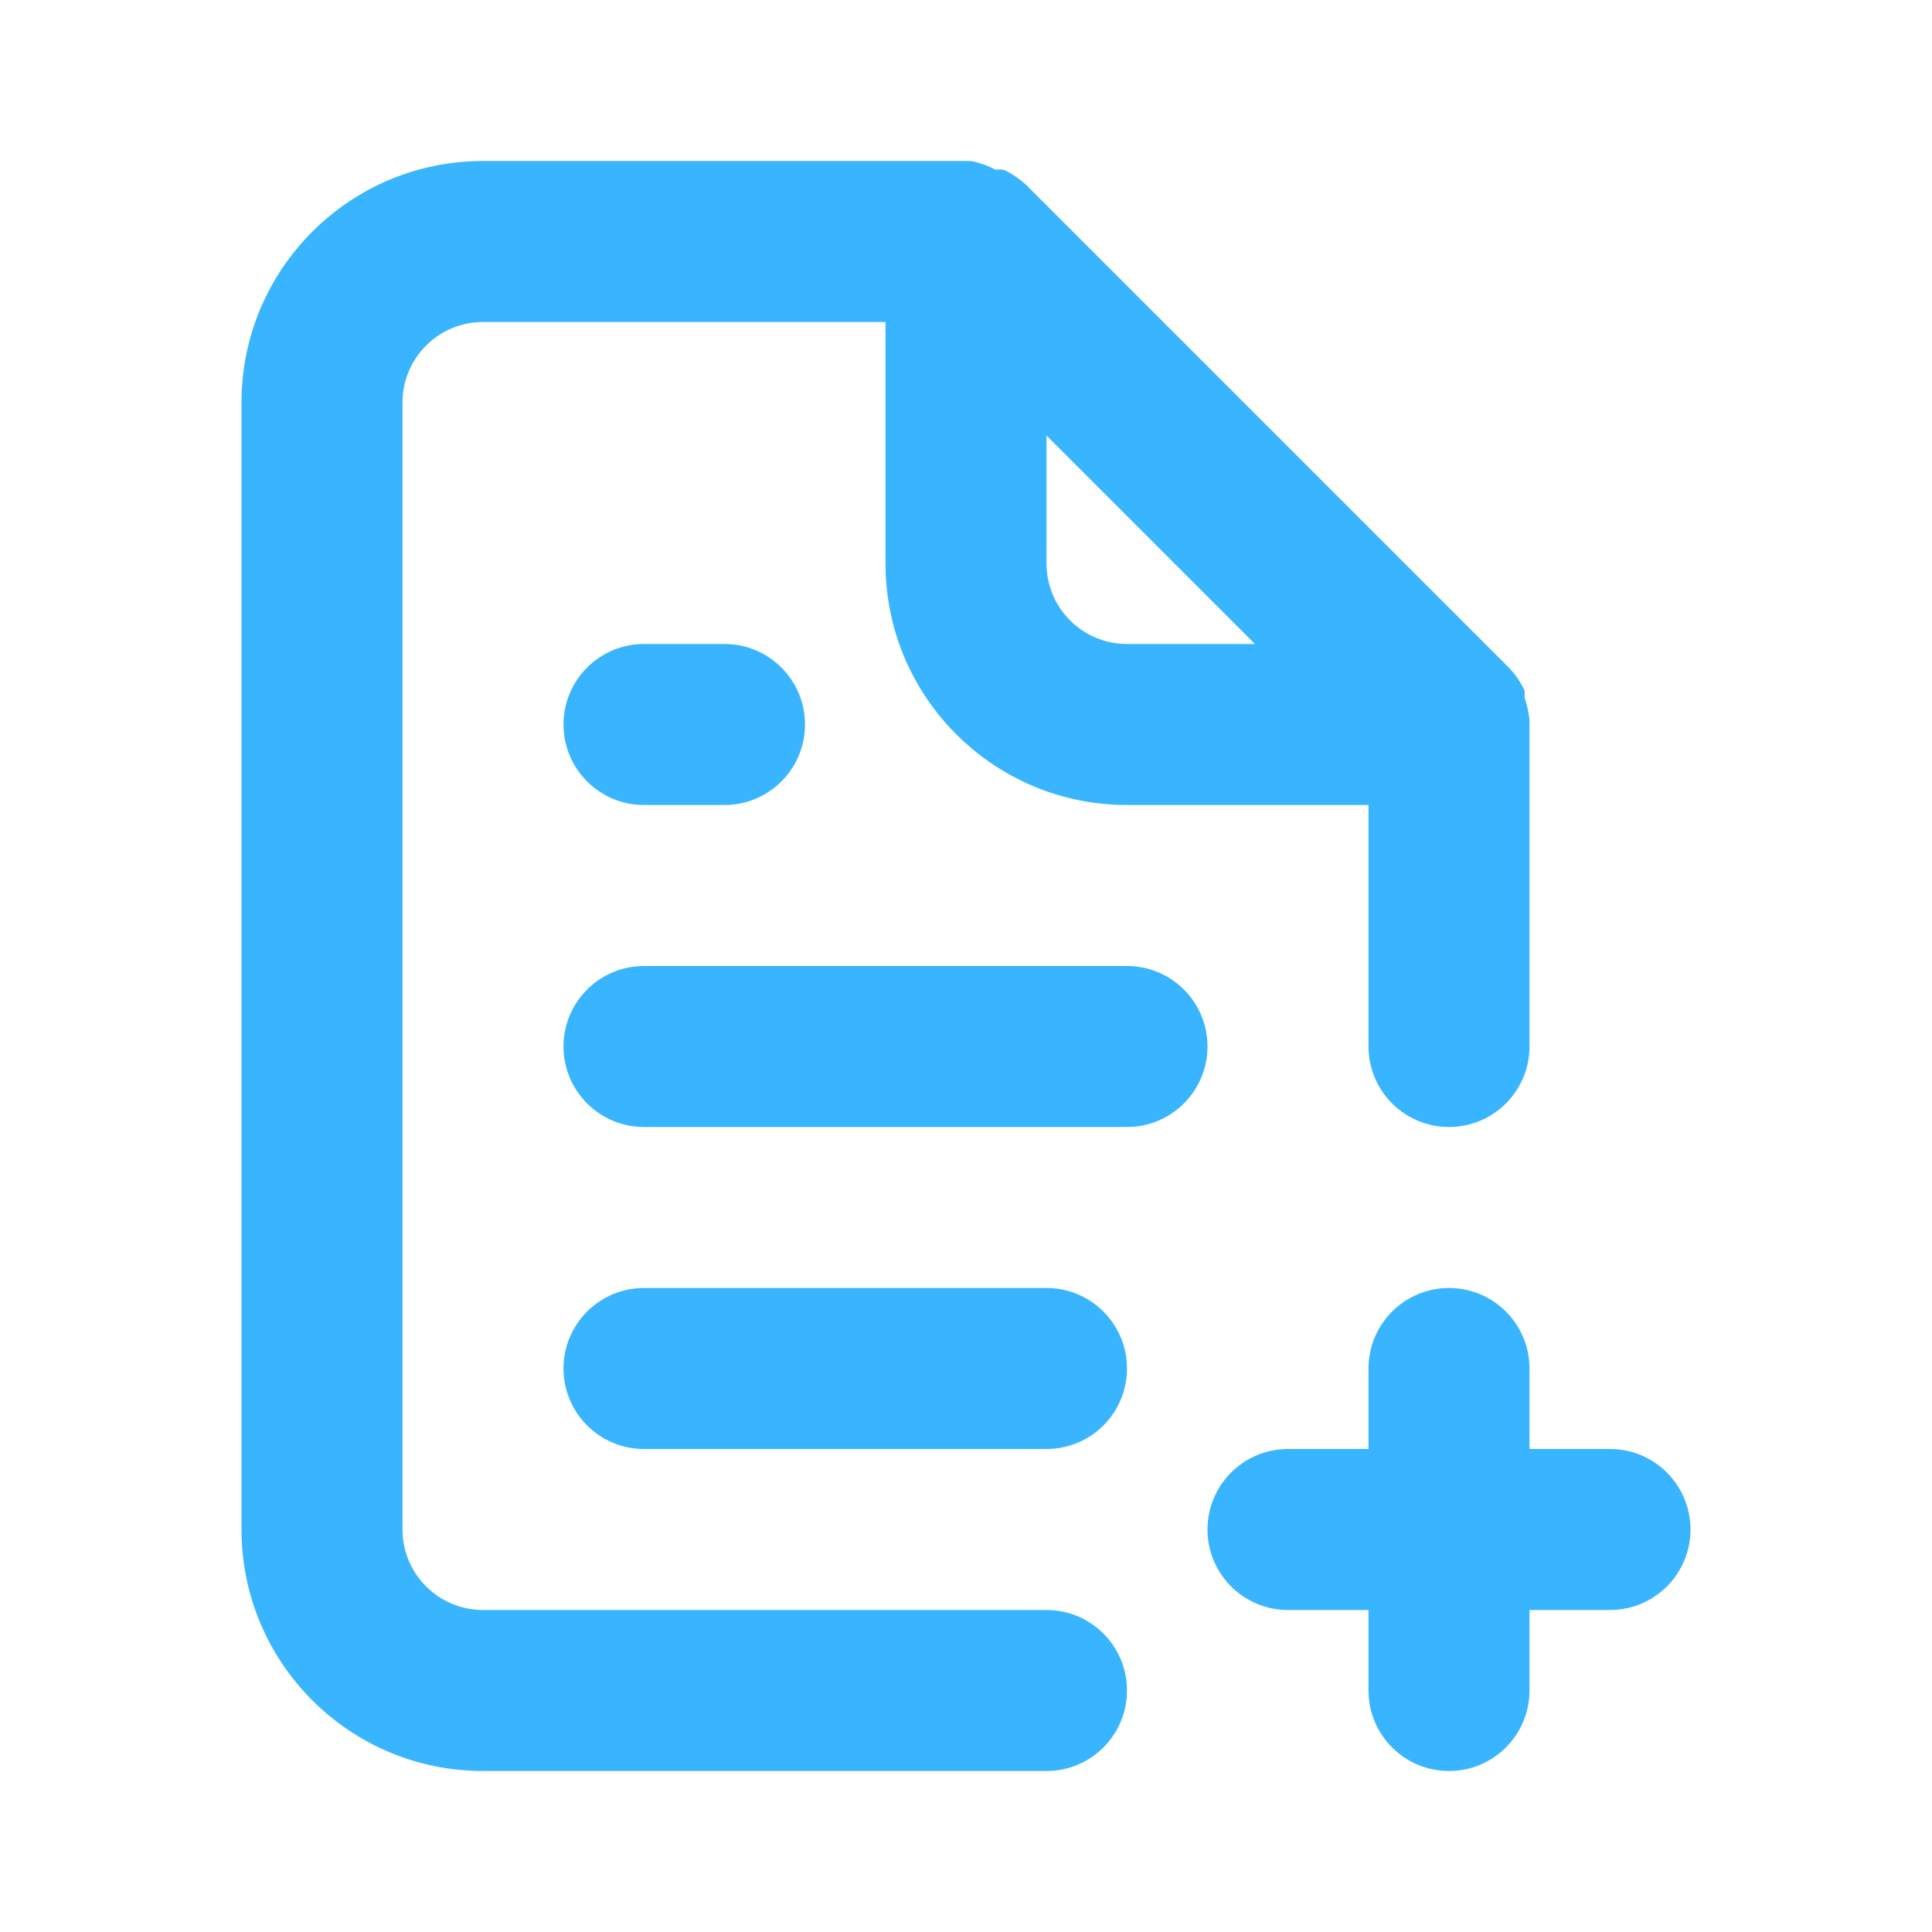
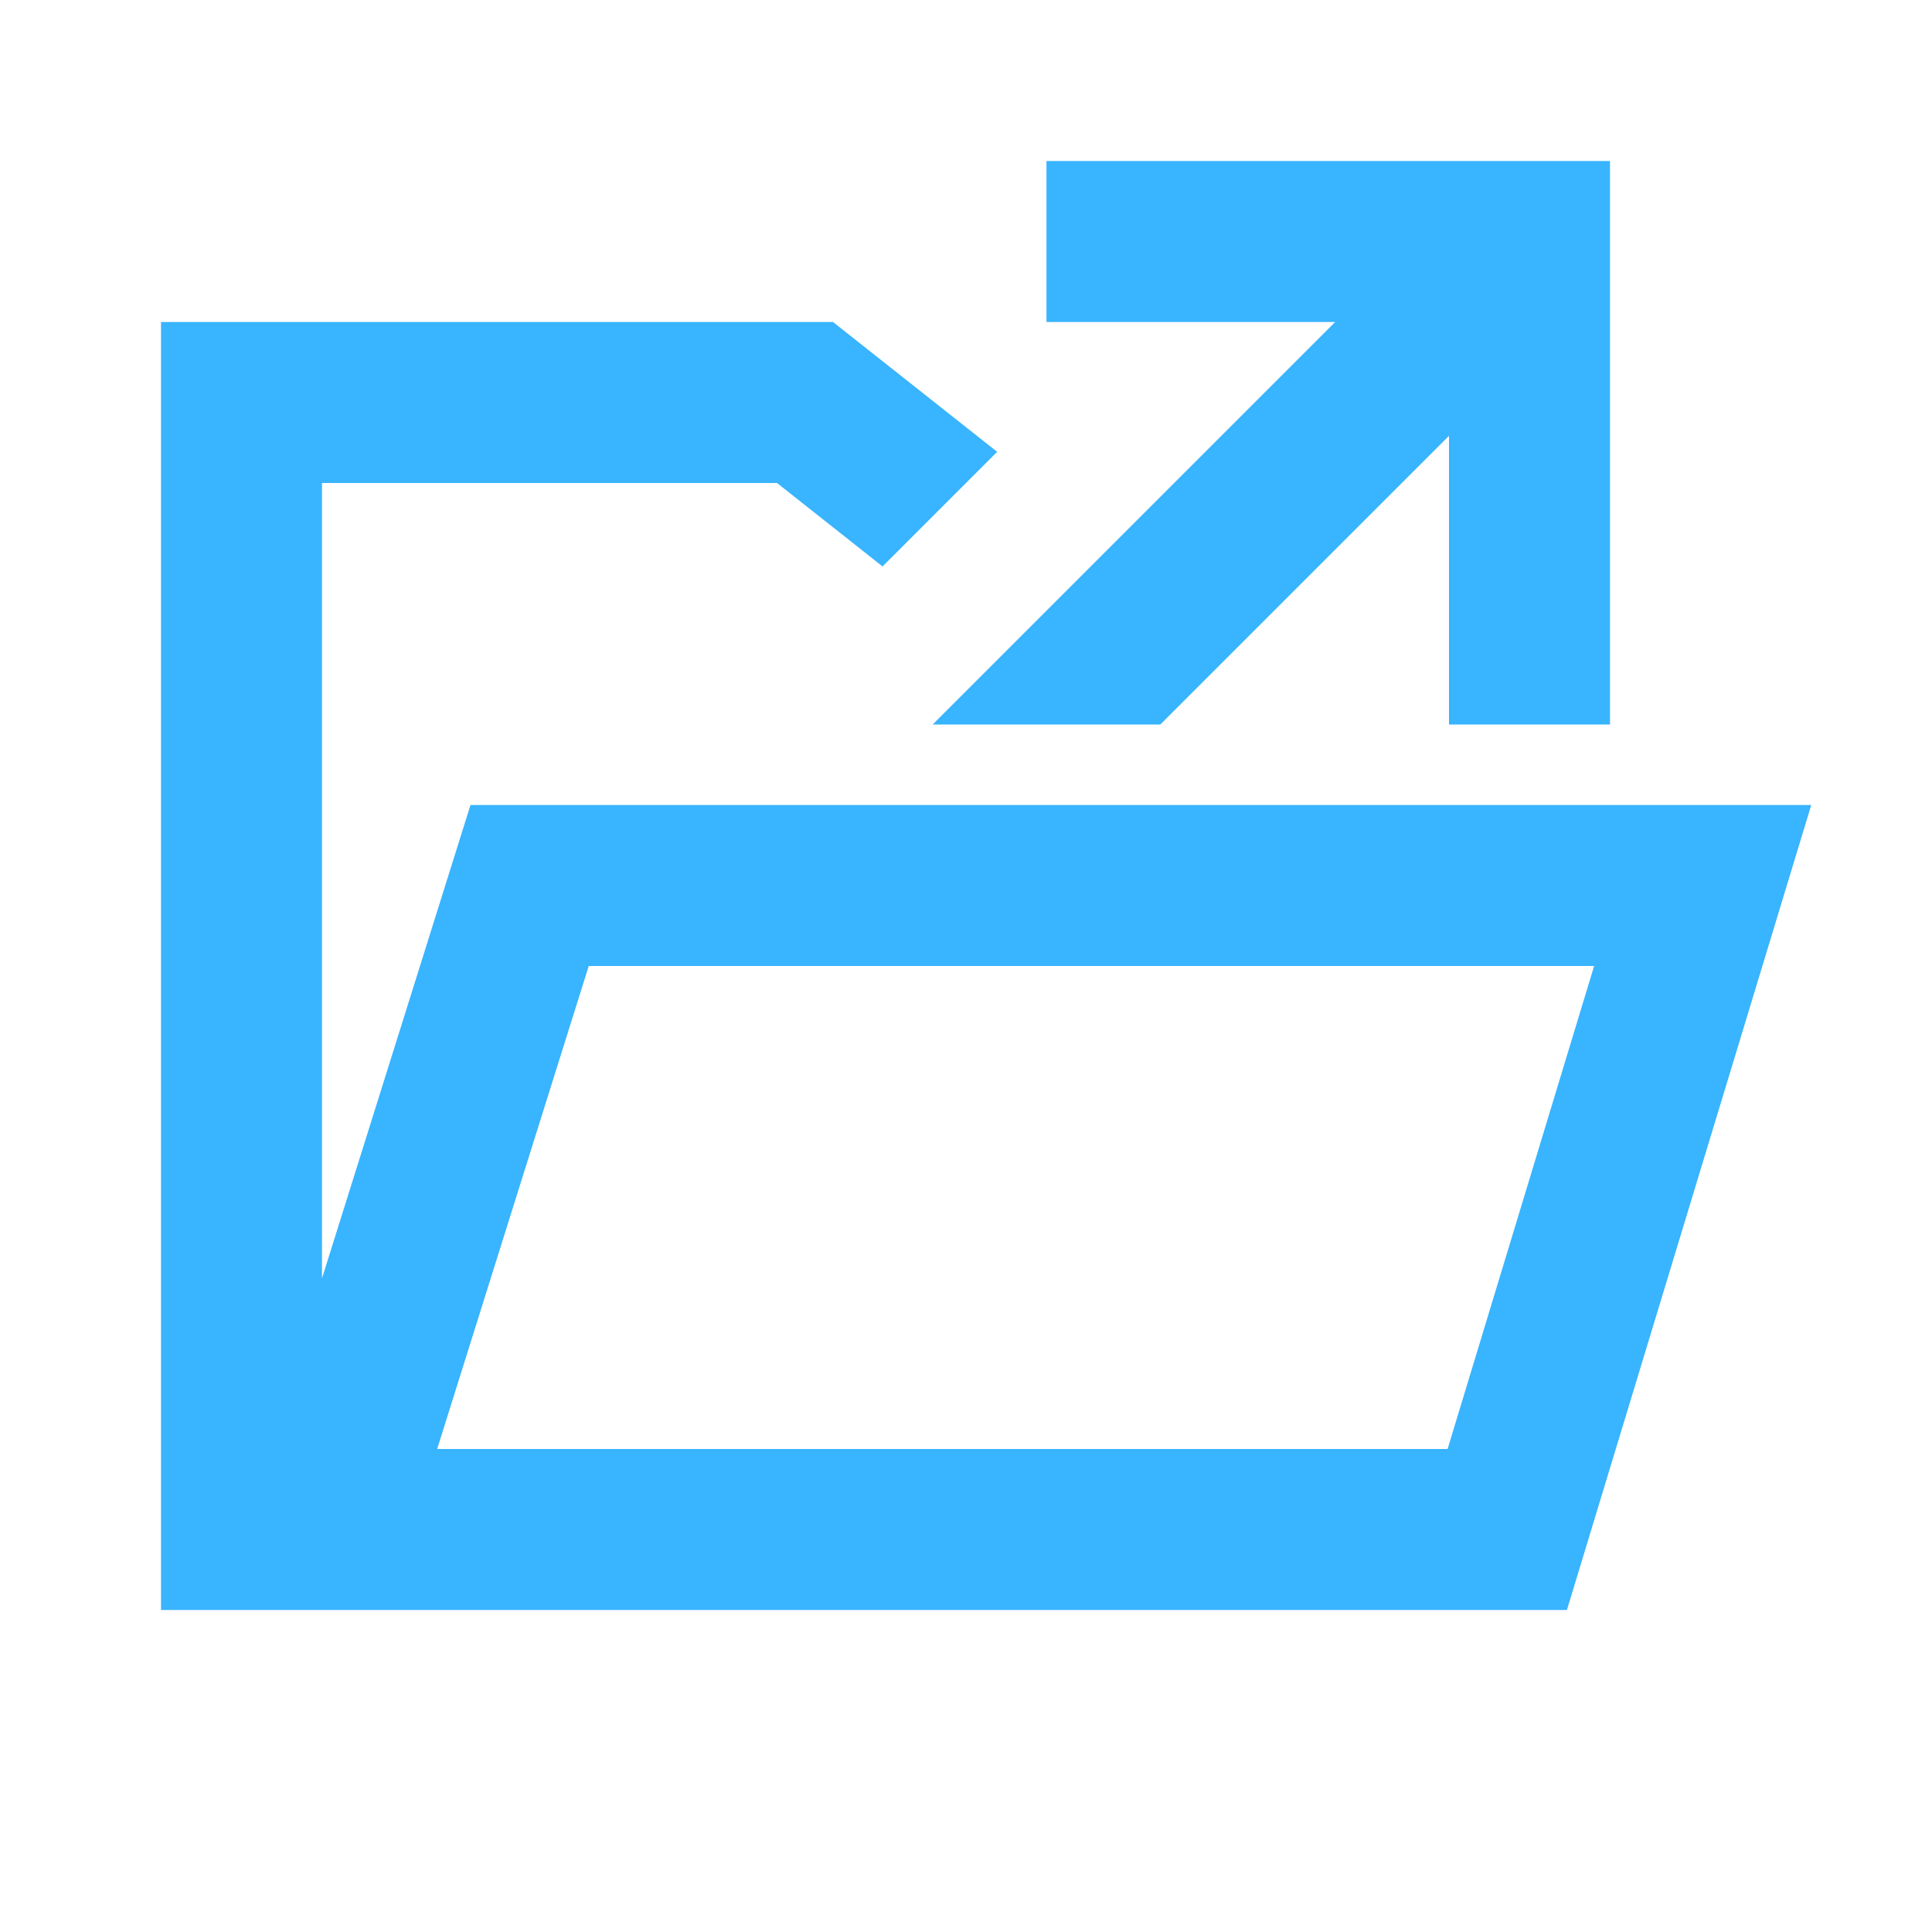
- <svg xmlns="http://www.w3.org/2000/svg" viewBox="0 0 24 24">
-   <path d="M20,18H19V17a1,1,0,0,0-2,0v1H16a1,1,0,0,0,0,2h1v1a1,1,0,0,0,2,0V20h1a1,1,0,0,0,0-2Zm-7,2H6a1,1,0,0,1-1-1V5A1,1,0,0,1,6,4h5V7a3,3,0,0,0,3,3h3v3a1,1,0,0,0,2,0V9s0,0,0-.06a1.31,1.31,0,0,0-.06-.27l0-.09a1.07,1.07,0,0,0-.19-.28h0l-6-6h0a1.07,1.07,0,0,0-.28-.19.29.29,0,0,0-.1,0A1.1,1.1,0,0,0,12.06,2H6A3,3,0,0,0,3,5V19a3,3,0,0,0,3,3h7a1,1,0,0,0,0-2ZM13,5.41,15.59,8H14a1,1,0,0,1-1-1ZM8,8a1,1,0,0,0,0,2H9A1,1,0,0,0,9,8Zm5,8H8a1,1,0,0,0,0,2h5a1,1,0,0,0,0-2Zm1-4H8a1,1,0,0,0,0,2h6a1,1,0,0,0,0-2Z" fill="#39b4ff" />
+ <svg xmlns="http://www.w3.org/2000/svg" fill="#39b4ff" width="800px" height="800px" viewBox="0 0 512 512">
+   <g fill-rule="evenodd" transform="translate(42.667 42.667)">
+     <path d="M178.083,42.667 L221.594,77.072 L191.217,107.449 L163.25,85.333 L42.667,85.333 L42.667,296.107 L82.021,170.667 L341.333,170.667 L341.333,170.666 L384,170.666 L437.333,170.667 L372.583,384 L-2.13162821e-14,384 L-2.13162821e-14,42.667 L178.083,42.667 Z M379.791,213.333 L113.354,213.333 L73.187,341.333 L340.958,341.333 L379.791,213.333 Z" />
+     <path fill-rule="nonzero" d="M384,7.10542736e-15 L384,149.333 L341.333,149.333 L341.333,72.836 L264.837,149.333 L204.497,149.333 L311.163,42.666 L234.667,42.667 L234.667,7.10542736e-15 L384,7.10542736e-15 Z" />
+   </g>
</svg>
